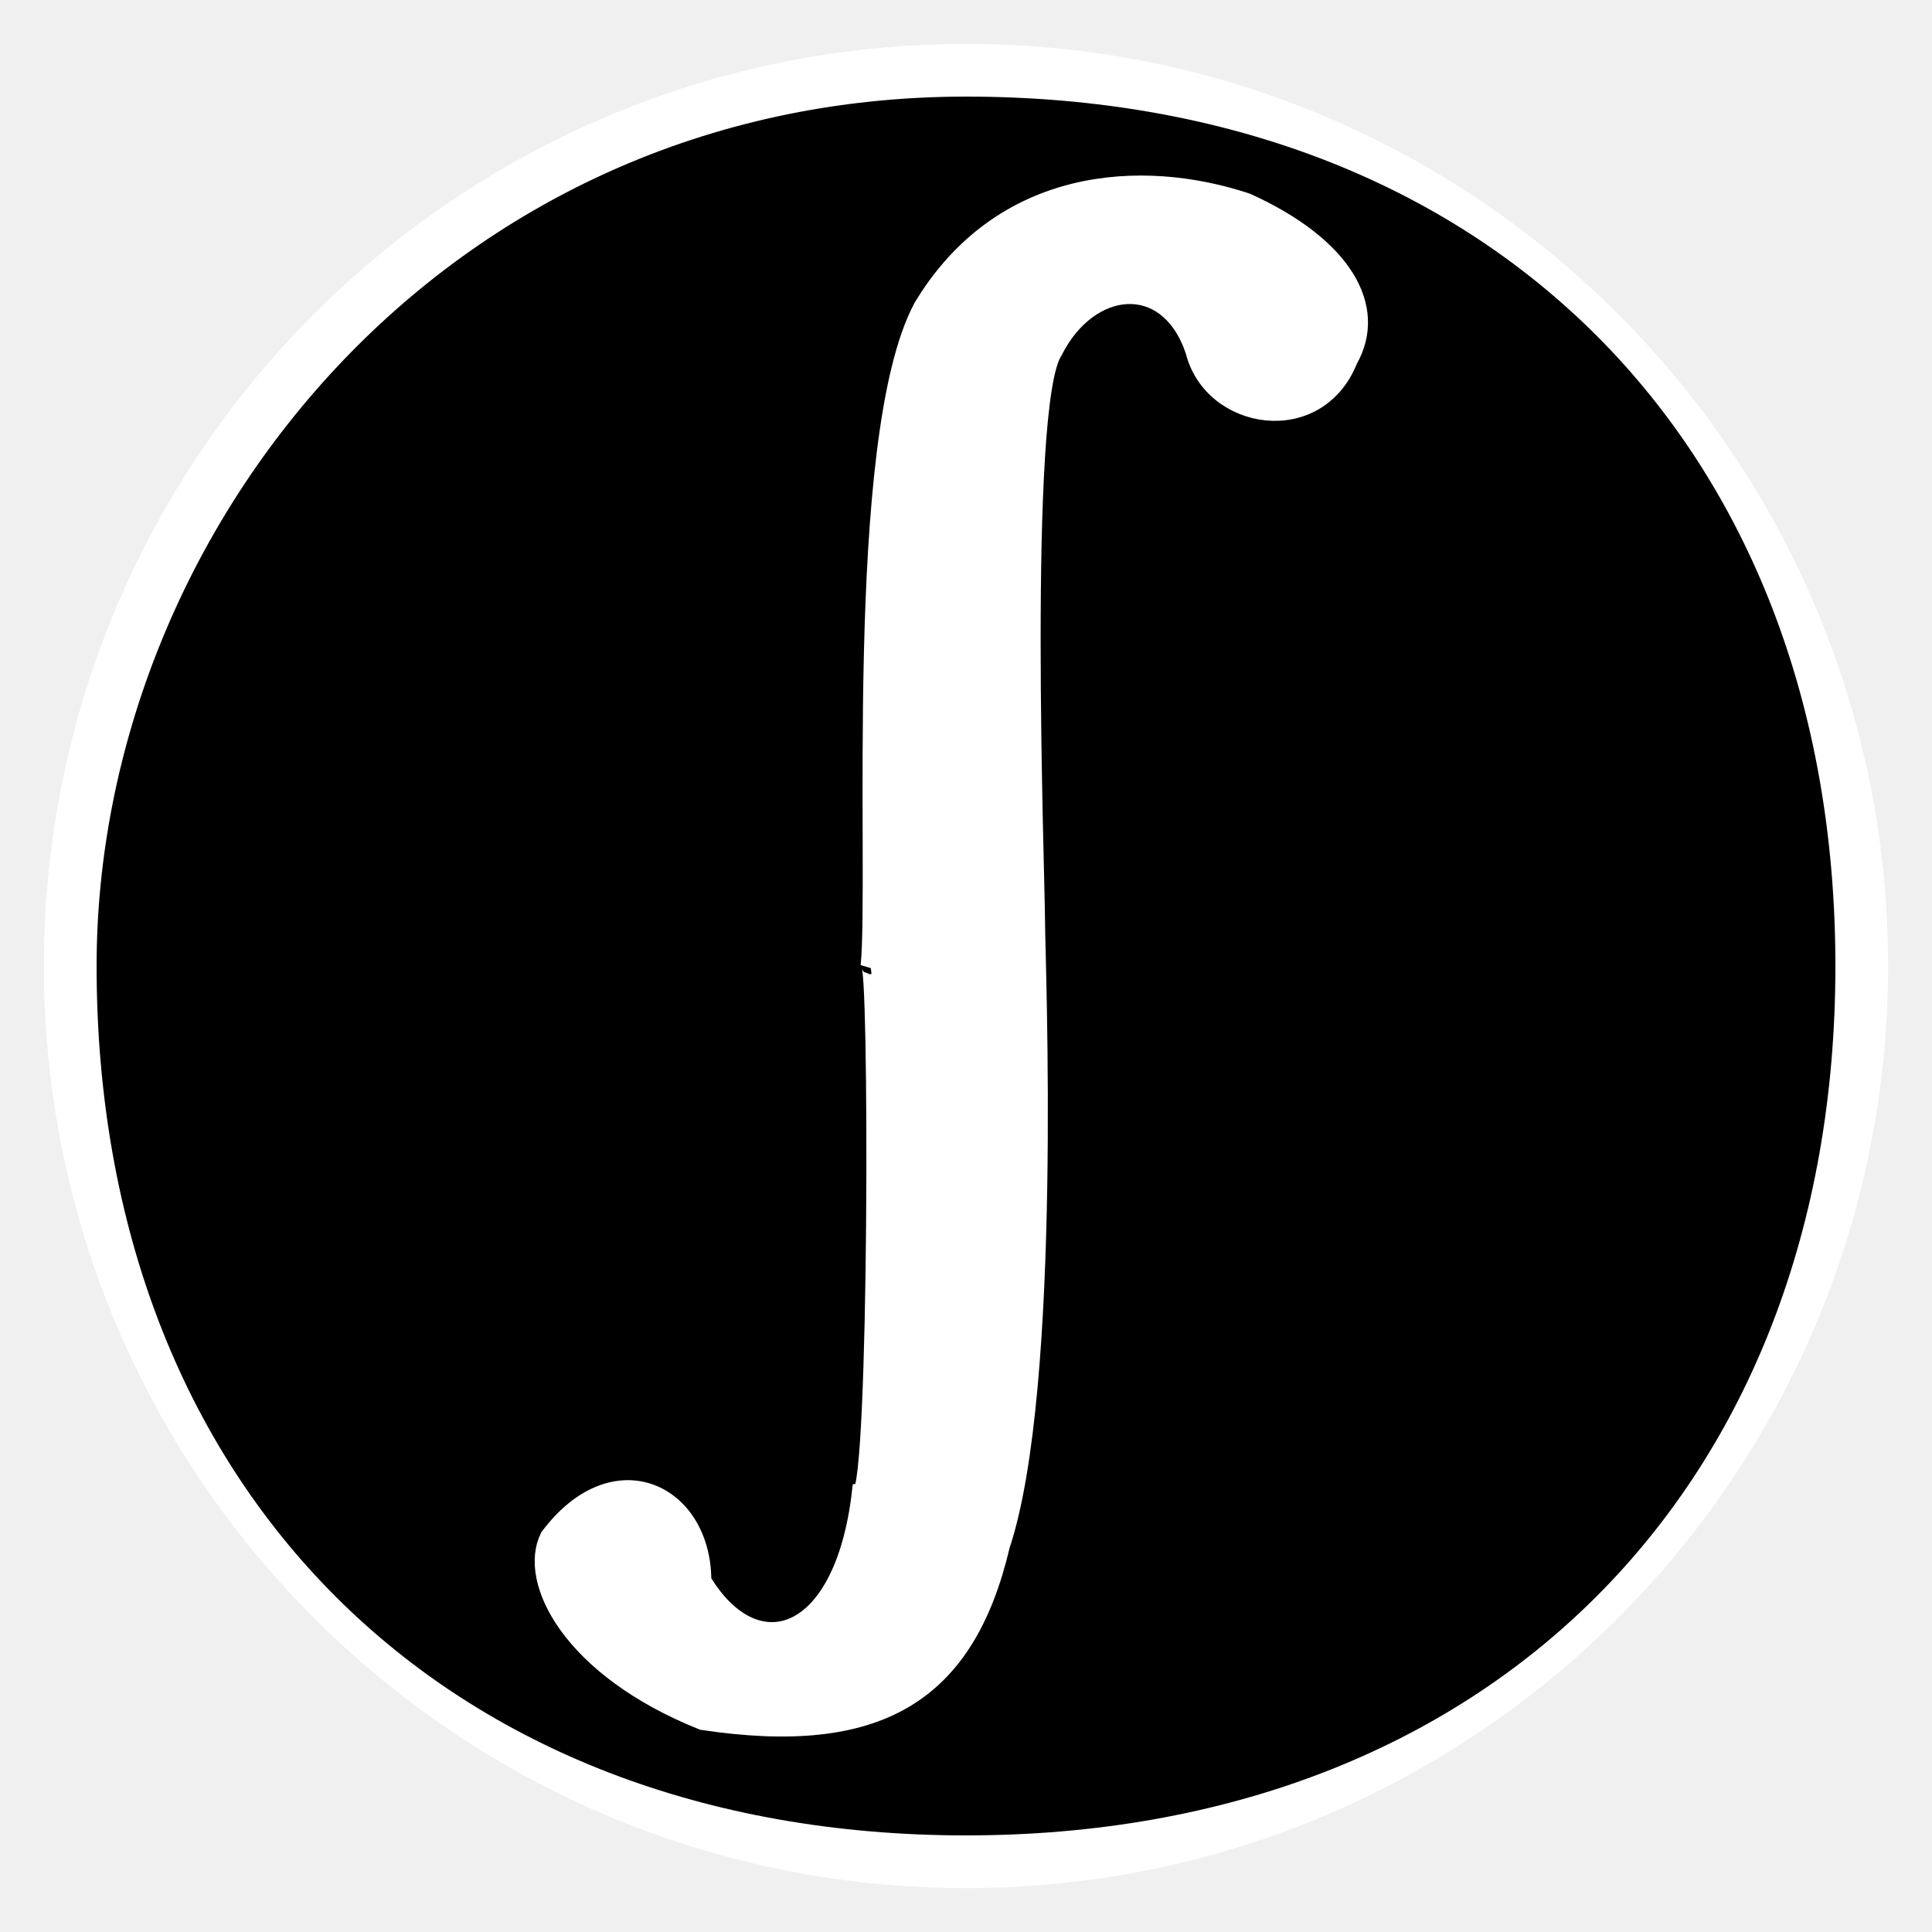
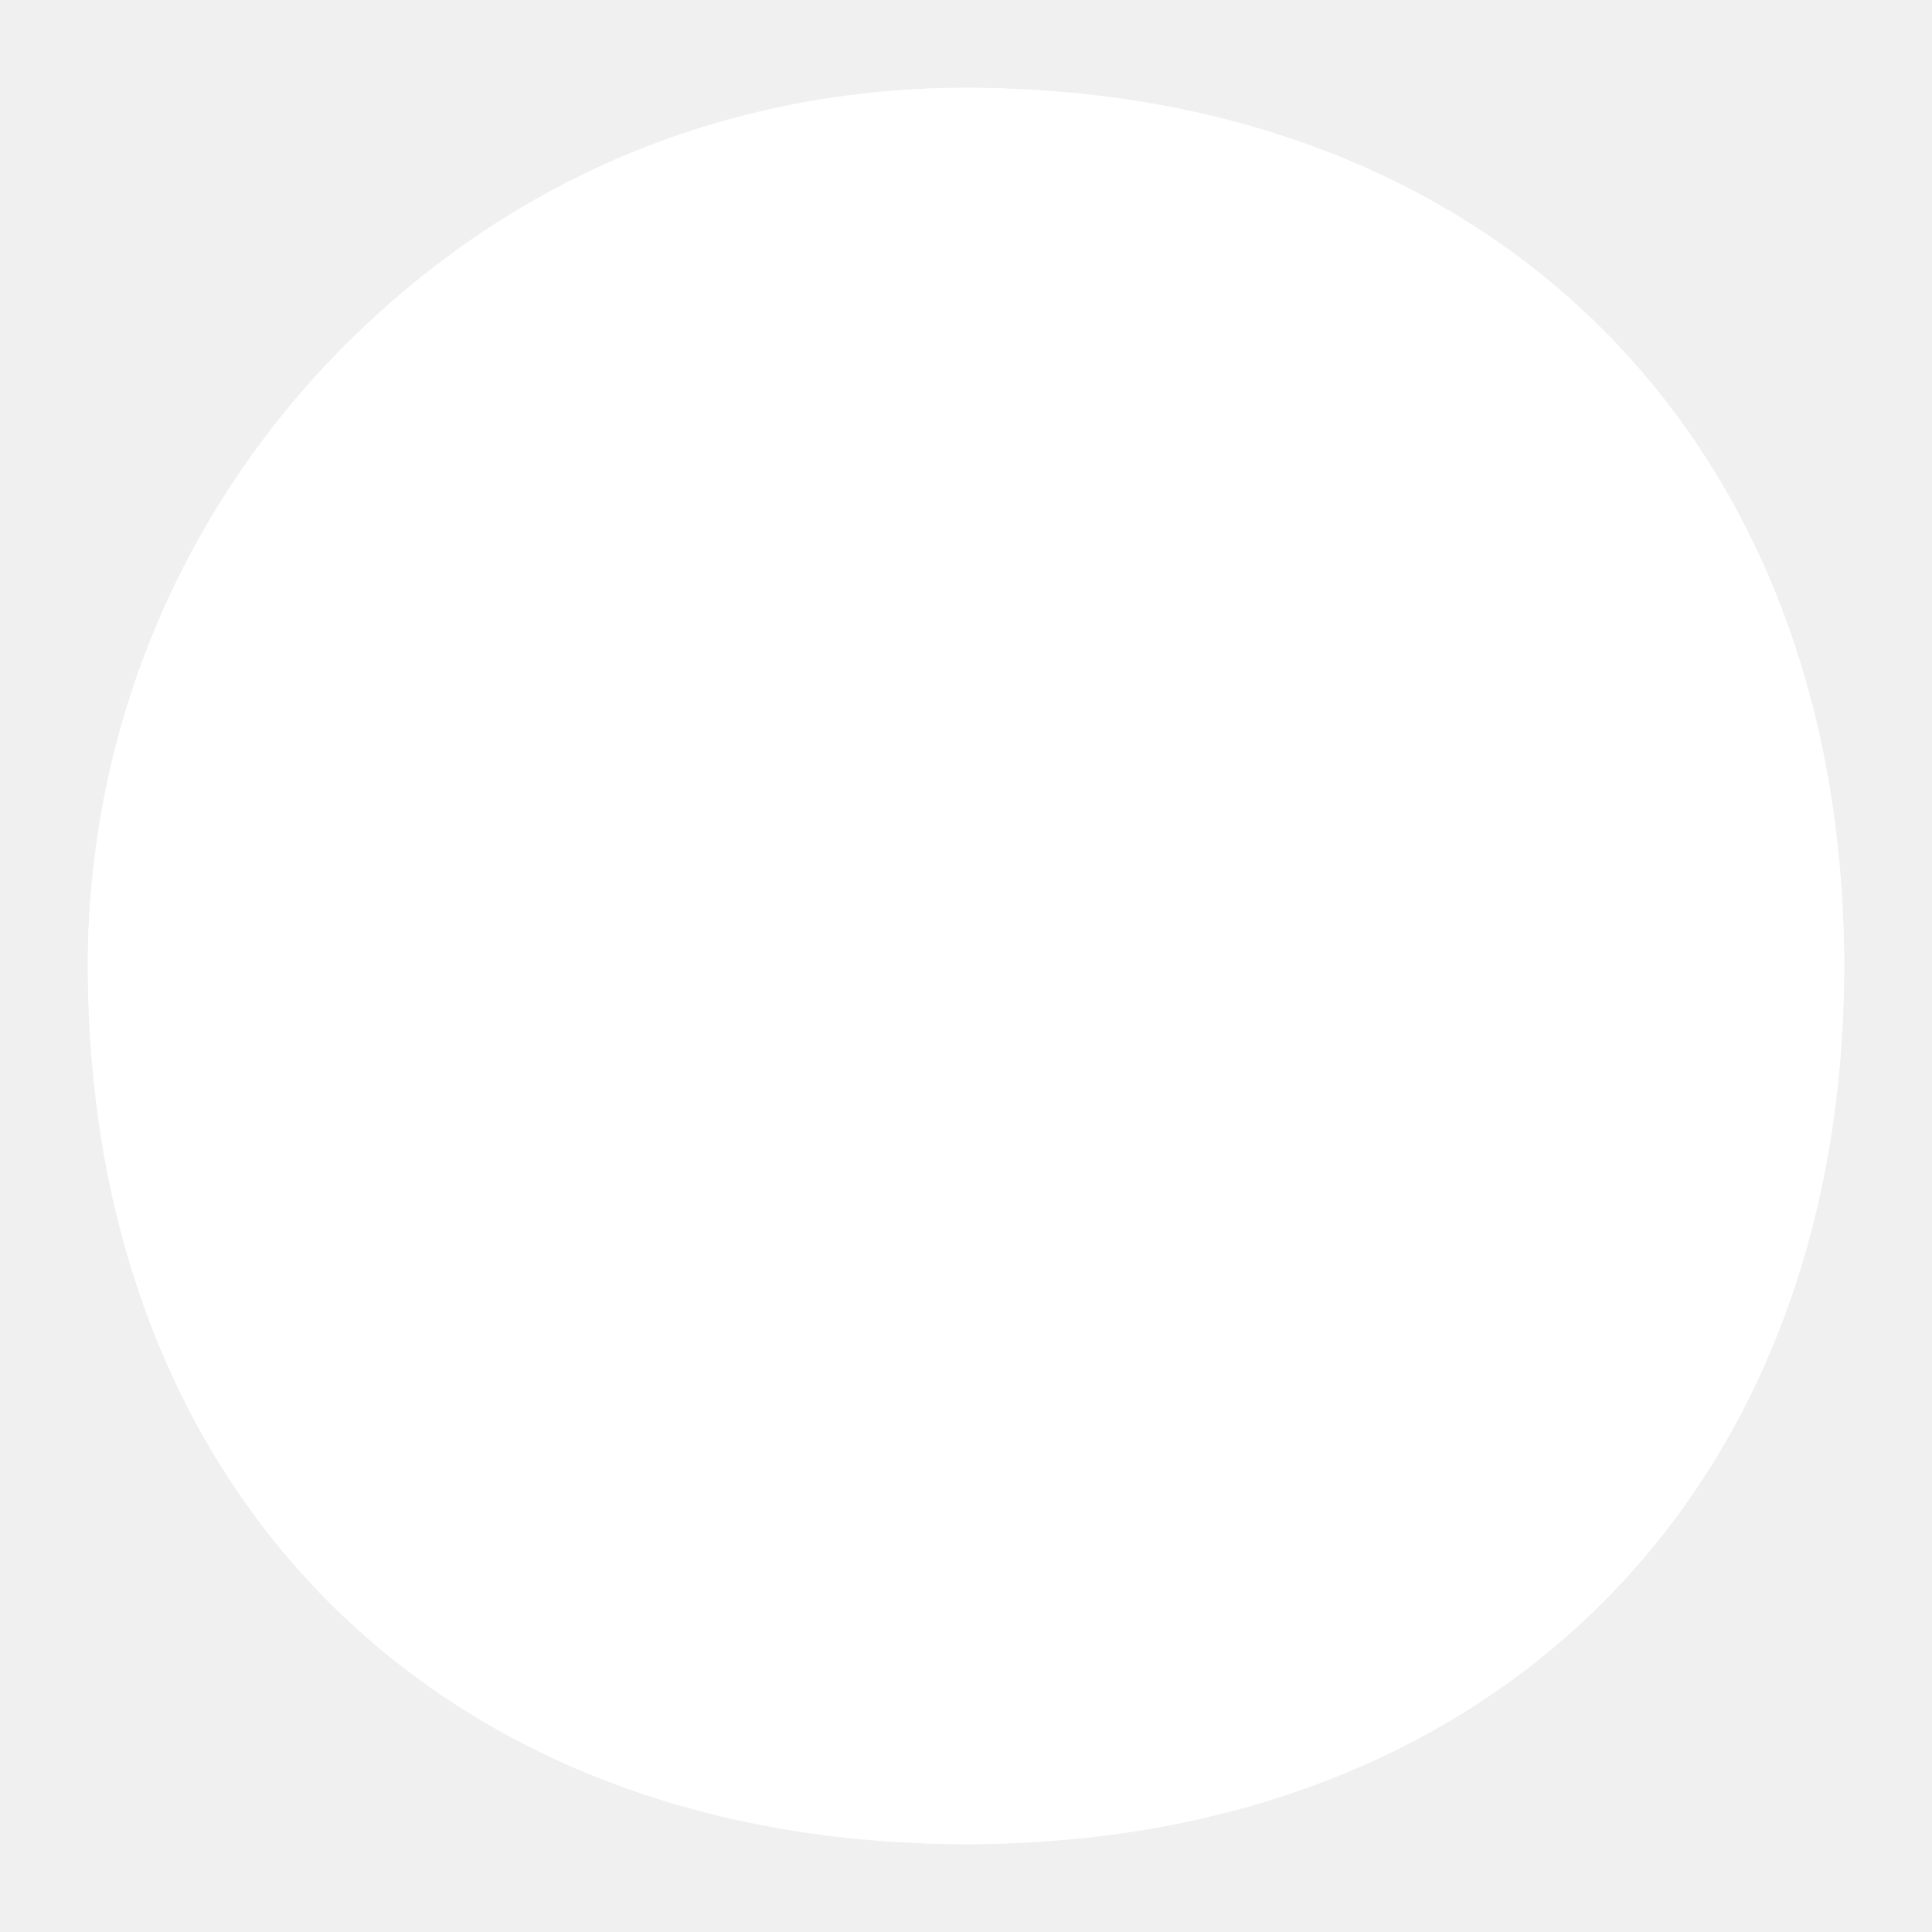
<svg xmlns="http://www.w3.org/2000/svg" viewBox="-1 -1 22 22">
  <defs>
    <linearGradient id="gradient" x1="0" x2="1" y1="0.4" y2="1">
      <stop class="stop1" offset="0%" />
      <stop class="stop2" offset="70%" />
    </linearGradient>
  </defs>
  <style>
		circle {
- 			stroke: white;
			fill: white;
		}
		path {
- 			stroke: white;	
+ 			fill: white;	
			stroke-width: .2;	


		}
		.stop1 { stop-color: #5BF; }
		.stop2 { stop-color: #E04; }

		@media (prefers-color-scheme: dark)  {


			.stop1 { stop-color: #0FF; }
			.stop2 { stop-color: #F0C; }
		}
	</style>
  <circle cx="10" cy="10" r="10" />
  <path d="   M 7 18.6   C 5.5 18 5 17 5.25 16.5   C 6 15.5 7 16 7 17   C 7.6 18 8.6 17.7 8.8 16   C 9 16 9 9.8 8.9 10   C 9 9 8.7 4 9.5 2.5   C 10.4 1 12 0.9 13.2 1.3   C 14.3 1.8 14.7 2.5 14.36 3.1   C 14 4 12.8 3.8 12.6 3   C 12.3 2.1 11.4 2.2 11 3   C 10.6 3.6 10.8 9 10.8 9.5   C 10.8 9.9 11 14.8 10.4 16.6   C 10 18.3 9 18.9 7 18.6   Z   M 0 10   C 0 16 4 20 10 20   C 16 20 20 16 20 10   C 20 4 16 0 10 0   C 4 0 0 5 0 10   Z  " />
</svg>
